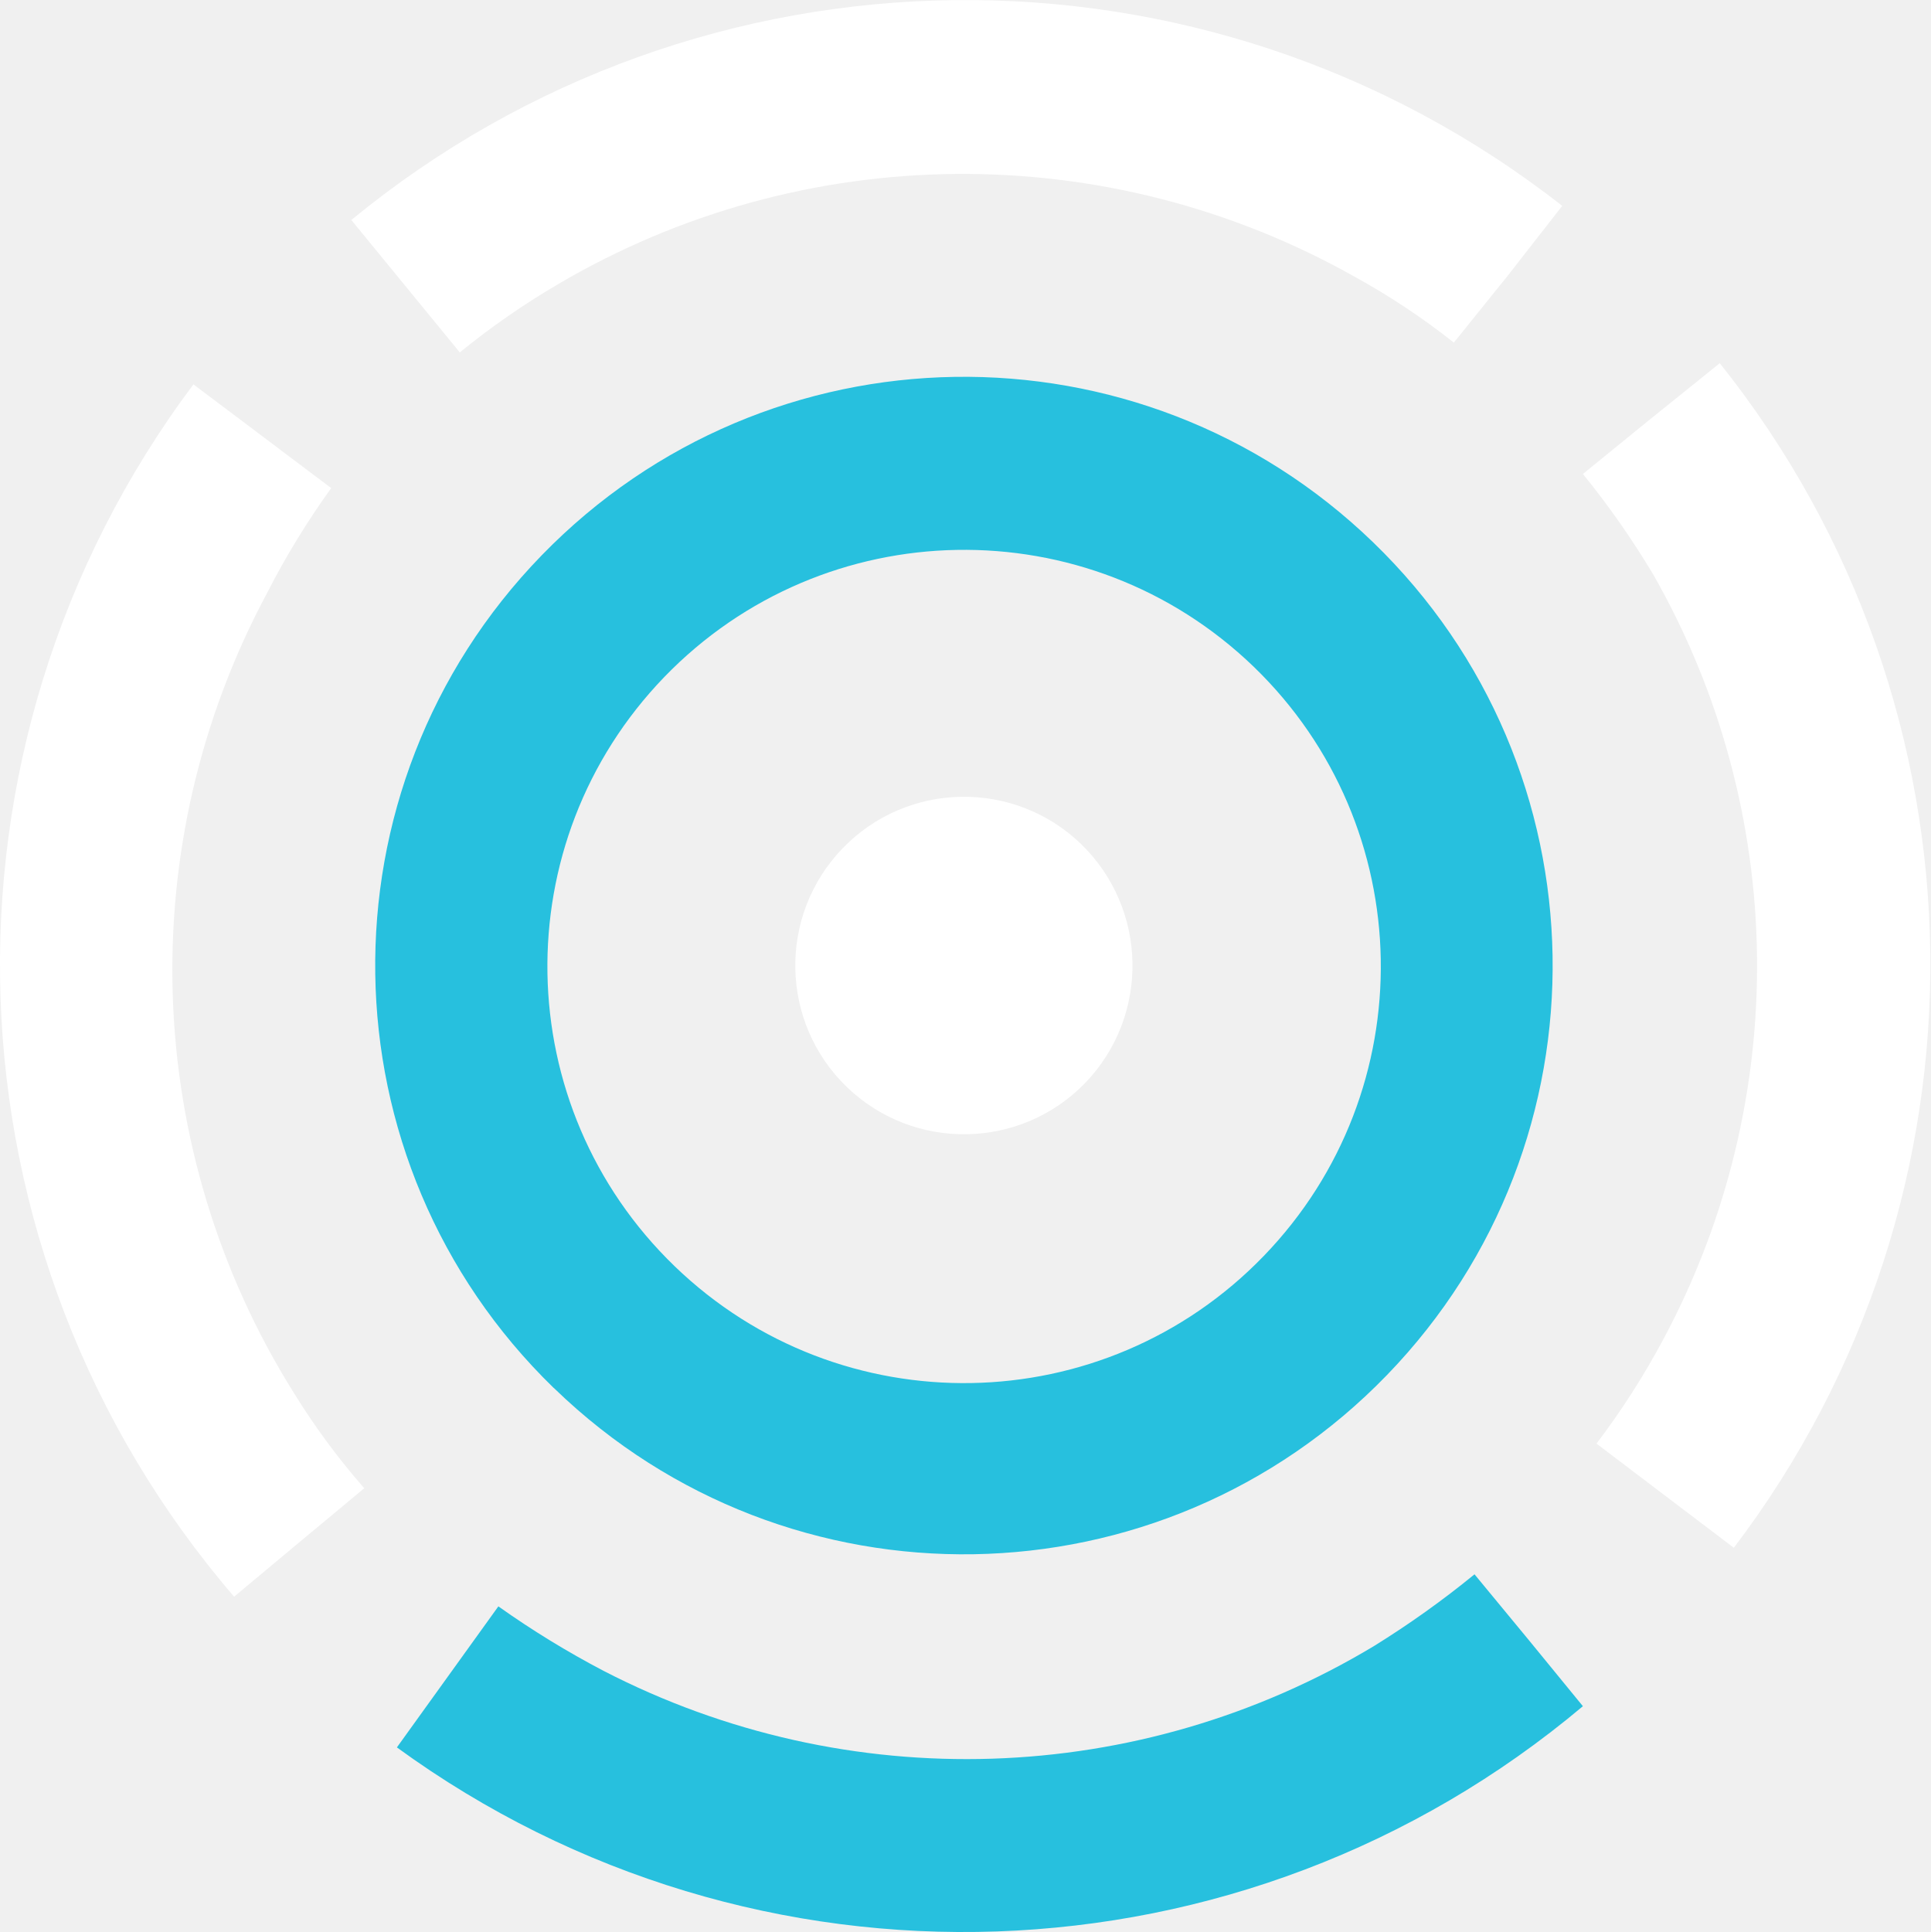
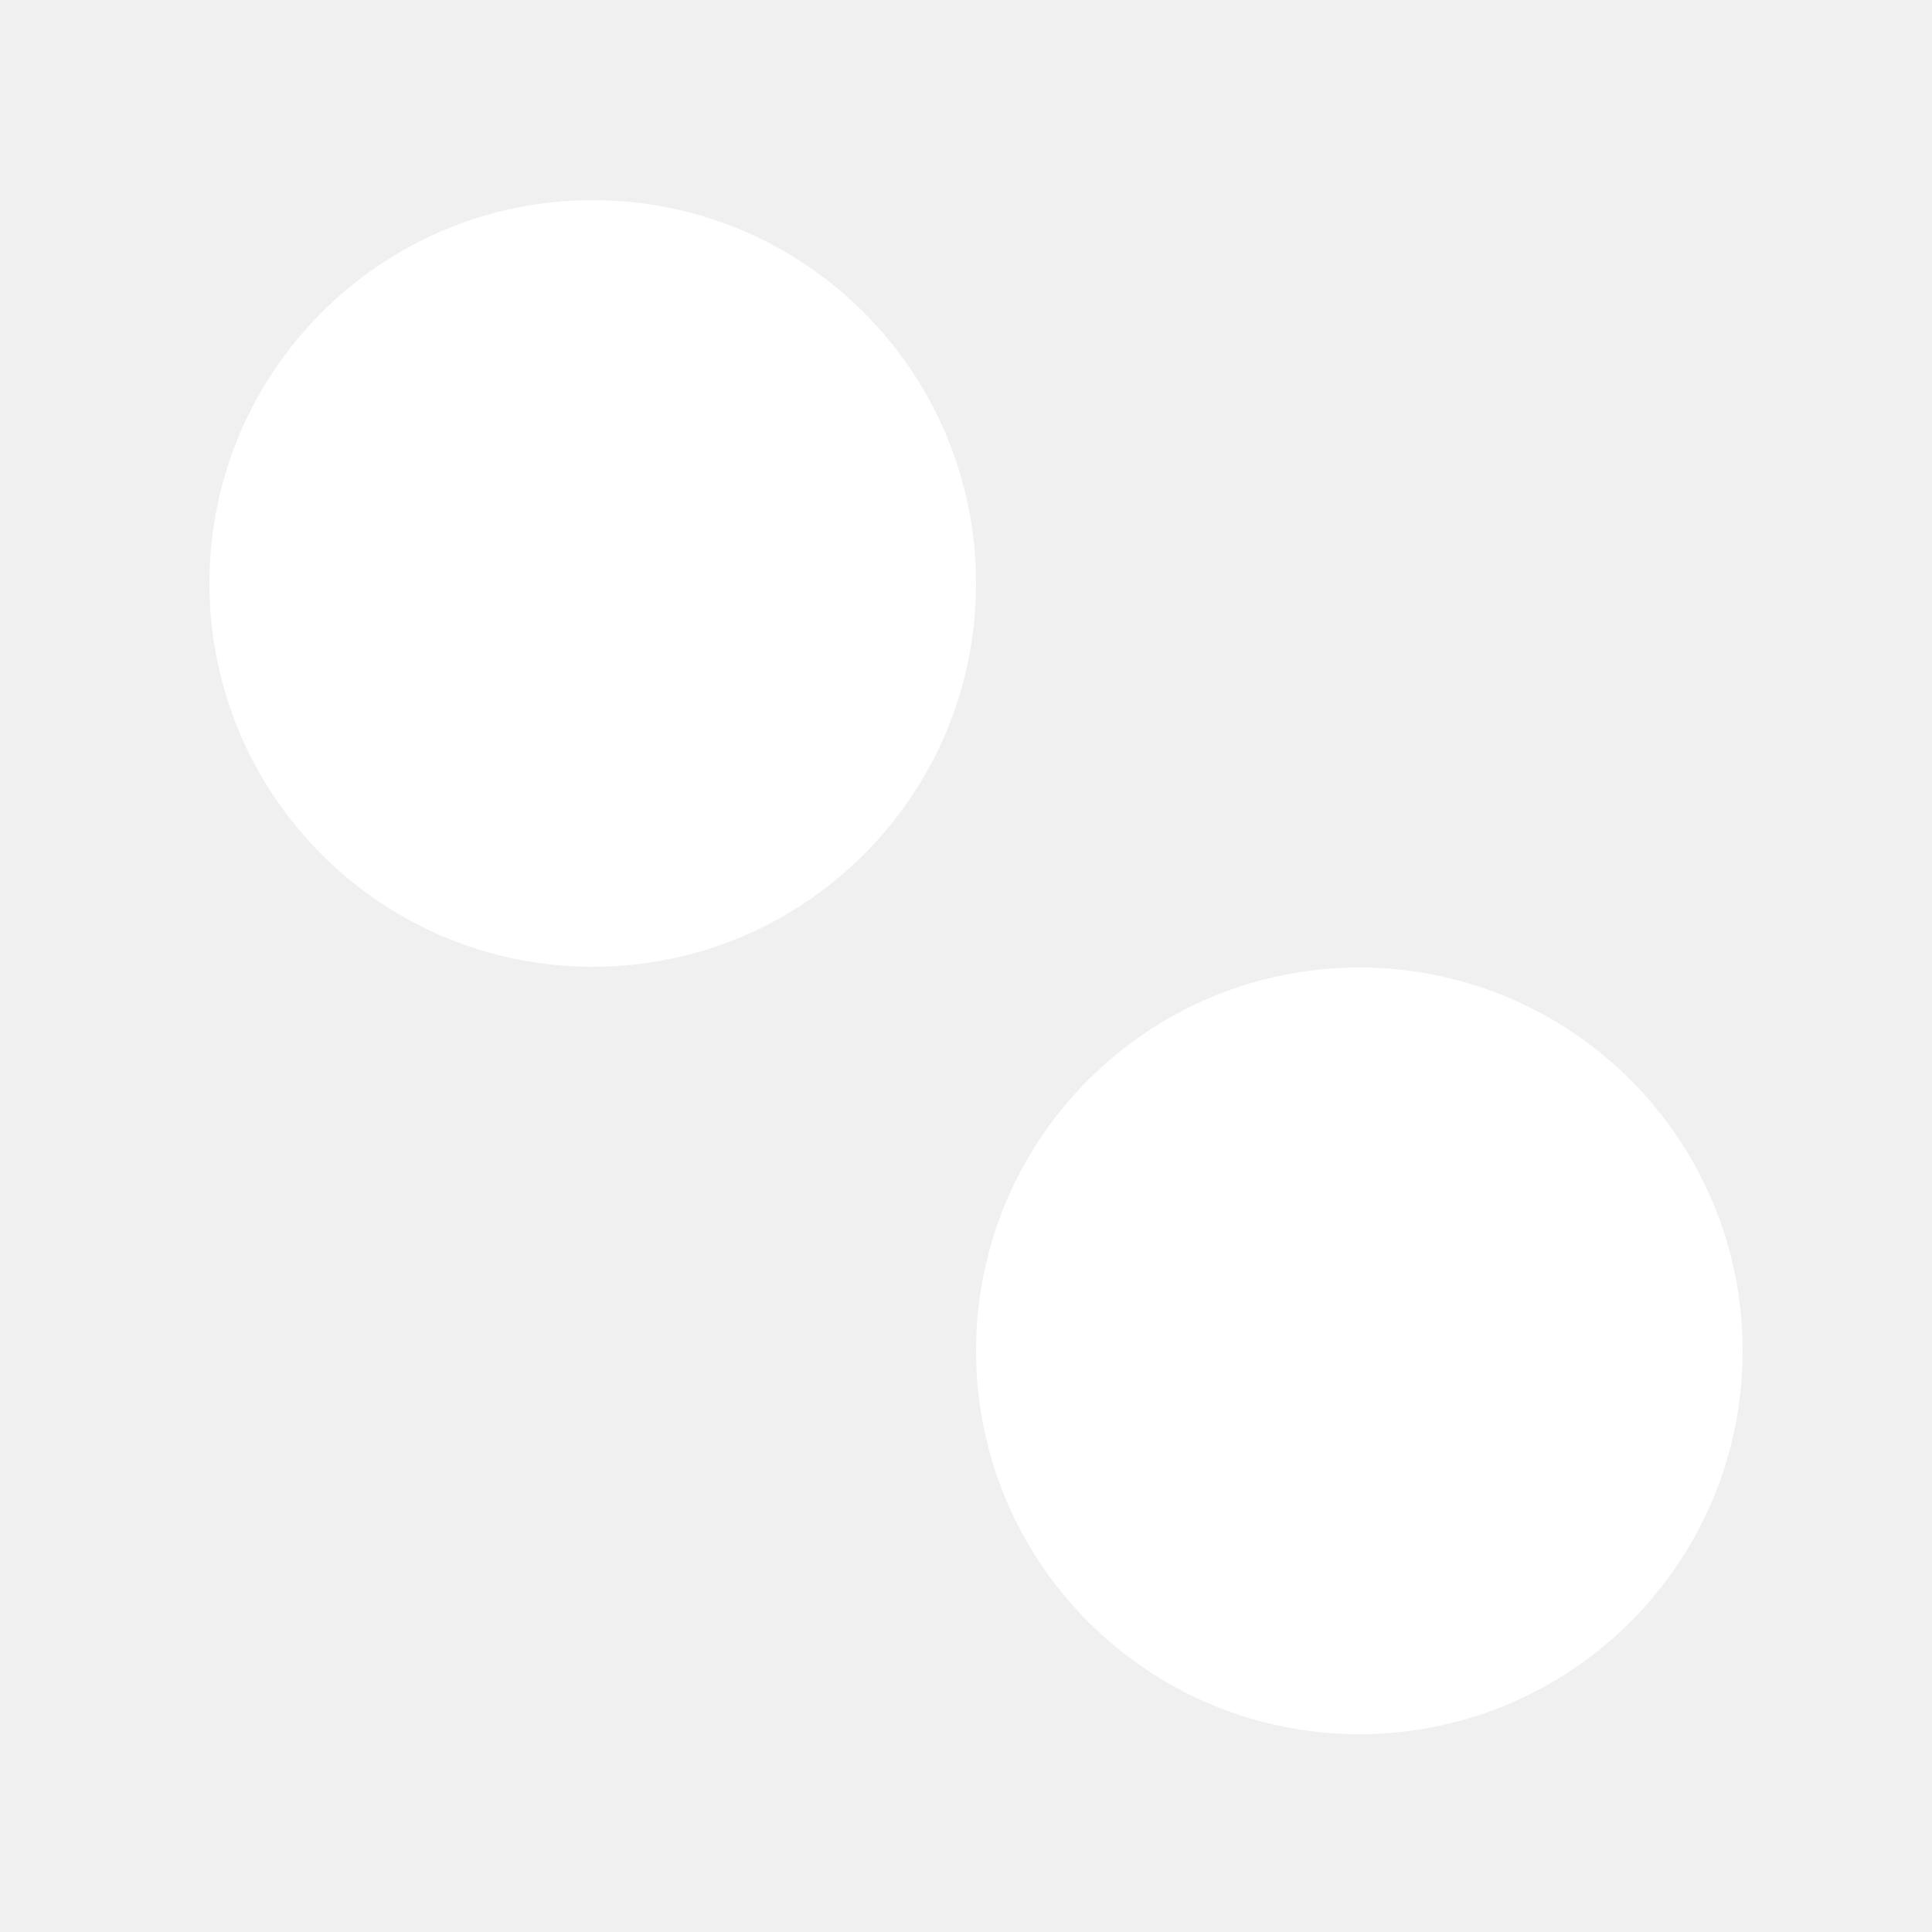
- <svg xmlns="http://www.w3.org/2000/svg" version="1.1" id="Layer_4" x="0px" y="0px" width="25.966px" height="25.986px" viewBox="86.999 37.031 25.966 25.986" enable-background="new 86.999 37.031 25.966 25.986" xml:space="preserve">
-   <path fill="#27C0DE" d="M94.461,55.711c3.144,3.04,8.157,2.956,11.198-0.188c3.04-3.144,2.956-8.157-0.188-11.197  c-3.14-3.036-8.143-2.958-11.186,0.175c-3.047,3.137-2.975,8.15,0.162,11.198C94.453,55.702,94.457,55.706,94.461,55.711z   M103.862,45.997c2.227,2.15,2.289,5.699,0.138,7.926c-2.15,2.227-5.699,2.288-7.926,0.139c-2.227-2.151-2.289-5.699-0.138-7.926  l0,0C98.088,43.912,101.633,43.85,103.862,45.997z" />
-   <path fill="#FFFFFF" d="M91.725,39.99l1.459,1.781c0.414-0.337,0.853-0.643,1.314-0.913c3.301-1.947,7.391-1.985,10.729-0.102  c0.467,0.257,0.911,0.552,1.329,0.883l0.729-0.905l0,0l0.729-0.934C103.211,36.039,96.439,36.118,91.725,39.99z" />
-   <path fill="#FFFFFF" d="M109.189,42.676l-0.897,0.73c0.349,0.429,0.666,0.883,0.949,1.357c1.811,3.177,1.86,7.061,0.132,10.284  c-0.262,0.49-0.562,0.959-0.898,1.401l1.847,1.401c3.594-4.728,3.516-11.292-0.189-15.933L109.189,42.676z" />
-   <path fill="#FFFFFF" d="M89.601,42.201c-3.665,4.891-3.437,11.671,0.547,16.306l0.875-0.73l0,0l0.876-0.729  c-0.352-0.401-0.669-0.831-0.949-1.285c-2.041-3.262-2.178-7.367-0.357-10.758c0.25-0.491,0.539-0.961,0.861-1.409l-0.92-0.693l0,0  L89.601,42.201z" />
-   <path fill="#27C0DE" d="M108.292,59.98l-0.729-0.891l0,0l-0.729-0.883c-0.429,0.351-0.88,0.672-1.351,0.964  c-3.162,1.902-7.085,2.029-10.364,0.335c-0.491-0.257-0.964-0.547-1.416-0.868l-1.365,1.897  C97.151,64.041,103.734,63.813,108.292,59.98z" />
-   <path fill="#FFFFFF" d="M101.541,48.383c-0.903-0.87-2.34-0.843-3.209,0.06s-0.843,2.34,0.06,3.21  c0.902,0.868,2.338,0.842,3.208-0.059l0,0C102.467,50.69,102.44,49.255,101.541,48.383z" />
+ <svg xmlns="http://www.w3.org/2000/svg" version="1.1" id="Layer_1" x="0px" y="0px" viewBox="0 0 250 250" style="enable-background:new 0 0 250 250;" xml:space="preserve">
+   <g>
+     <path fill="#ffffff" class="st0" d="M175.9,125.2c27.4,0,49.6,22.2,49.6,49.6c0,27.4-22.2,49.6-49.6,49.6c-27.4,0-49.6-22.2-49.6-49.6   C126.3,147.4,148.5,125.2,175.9,125.2" />
+     <path fill="#ffffff" class="st1" d="M76.7,25.9c27.4,0,49.6,22.2,49.6,49.6c0,27.4-22.2,49.6-49.6,49.6s-49.6-22.2-49.6-49.6   C27.1,48.1,49.3,25.9,76.7,25.9" />
+   </g>
</svg>
